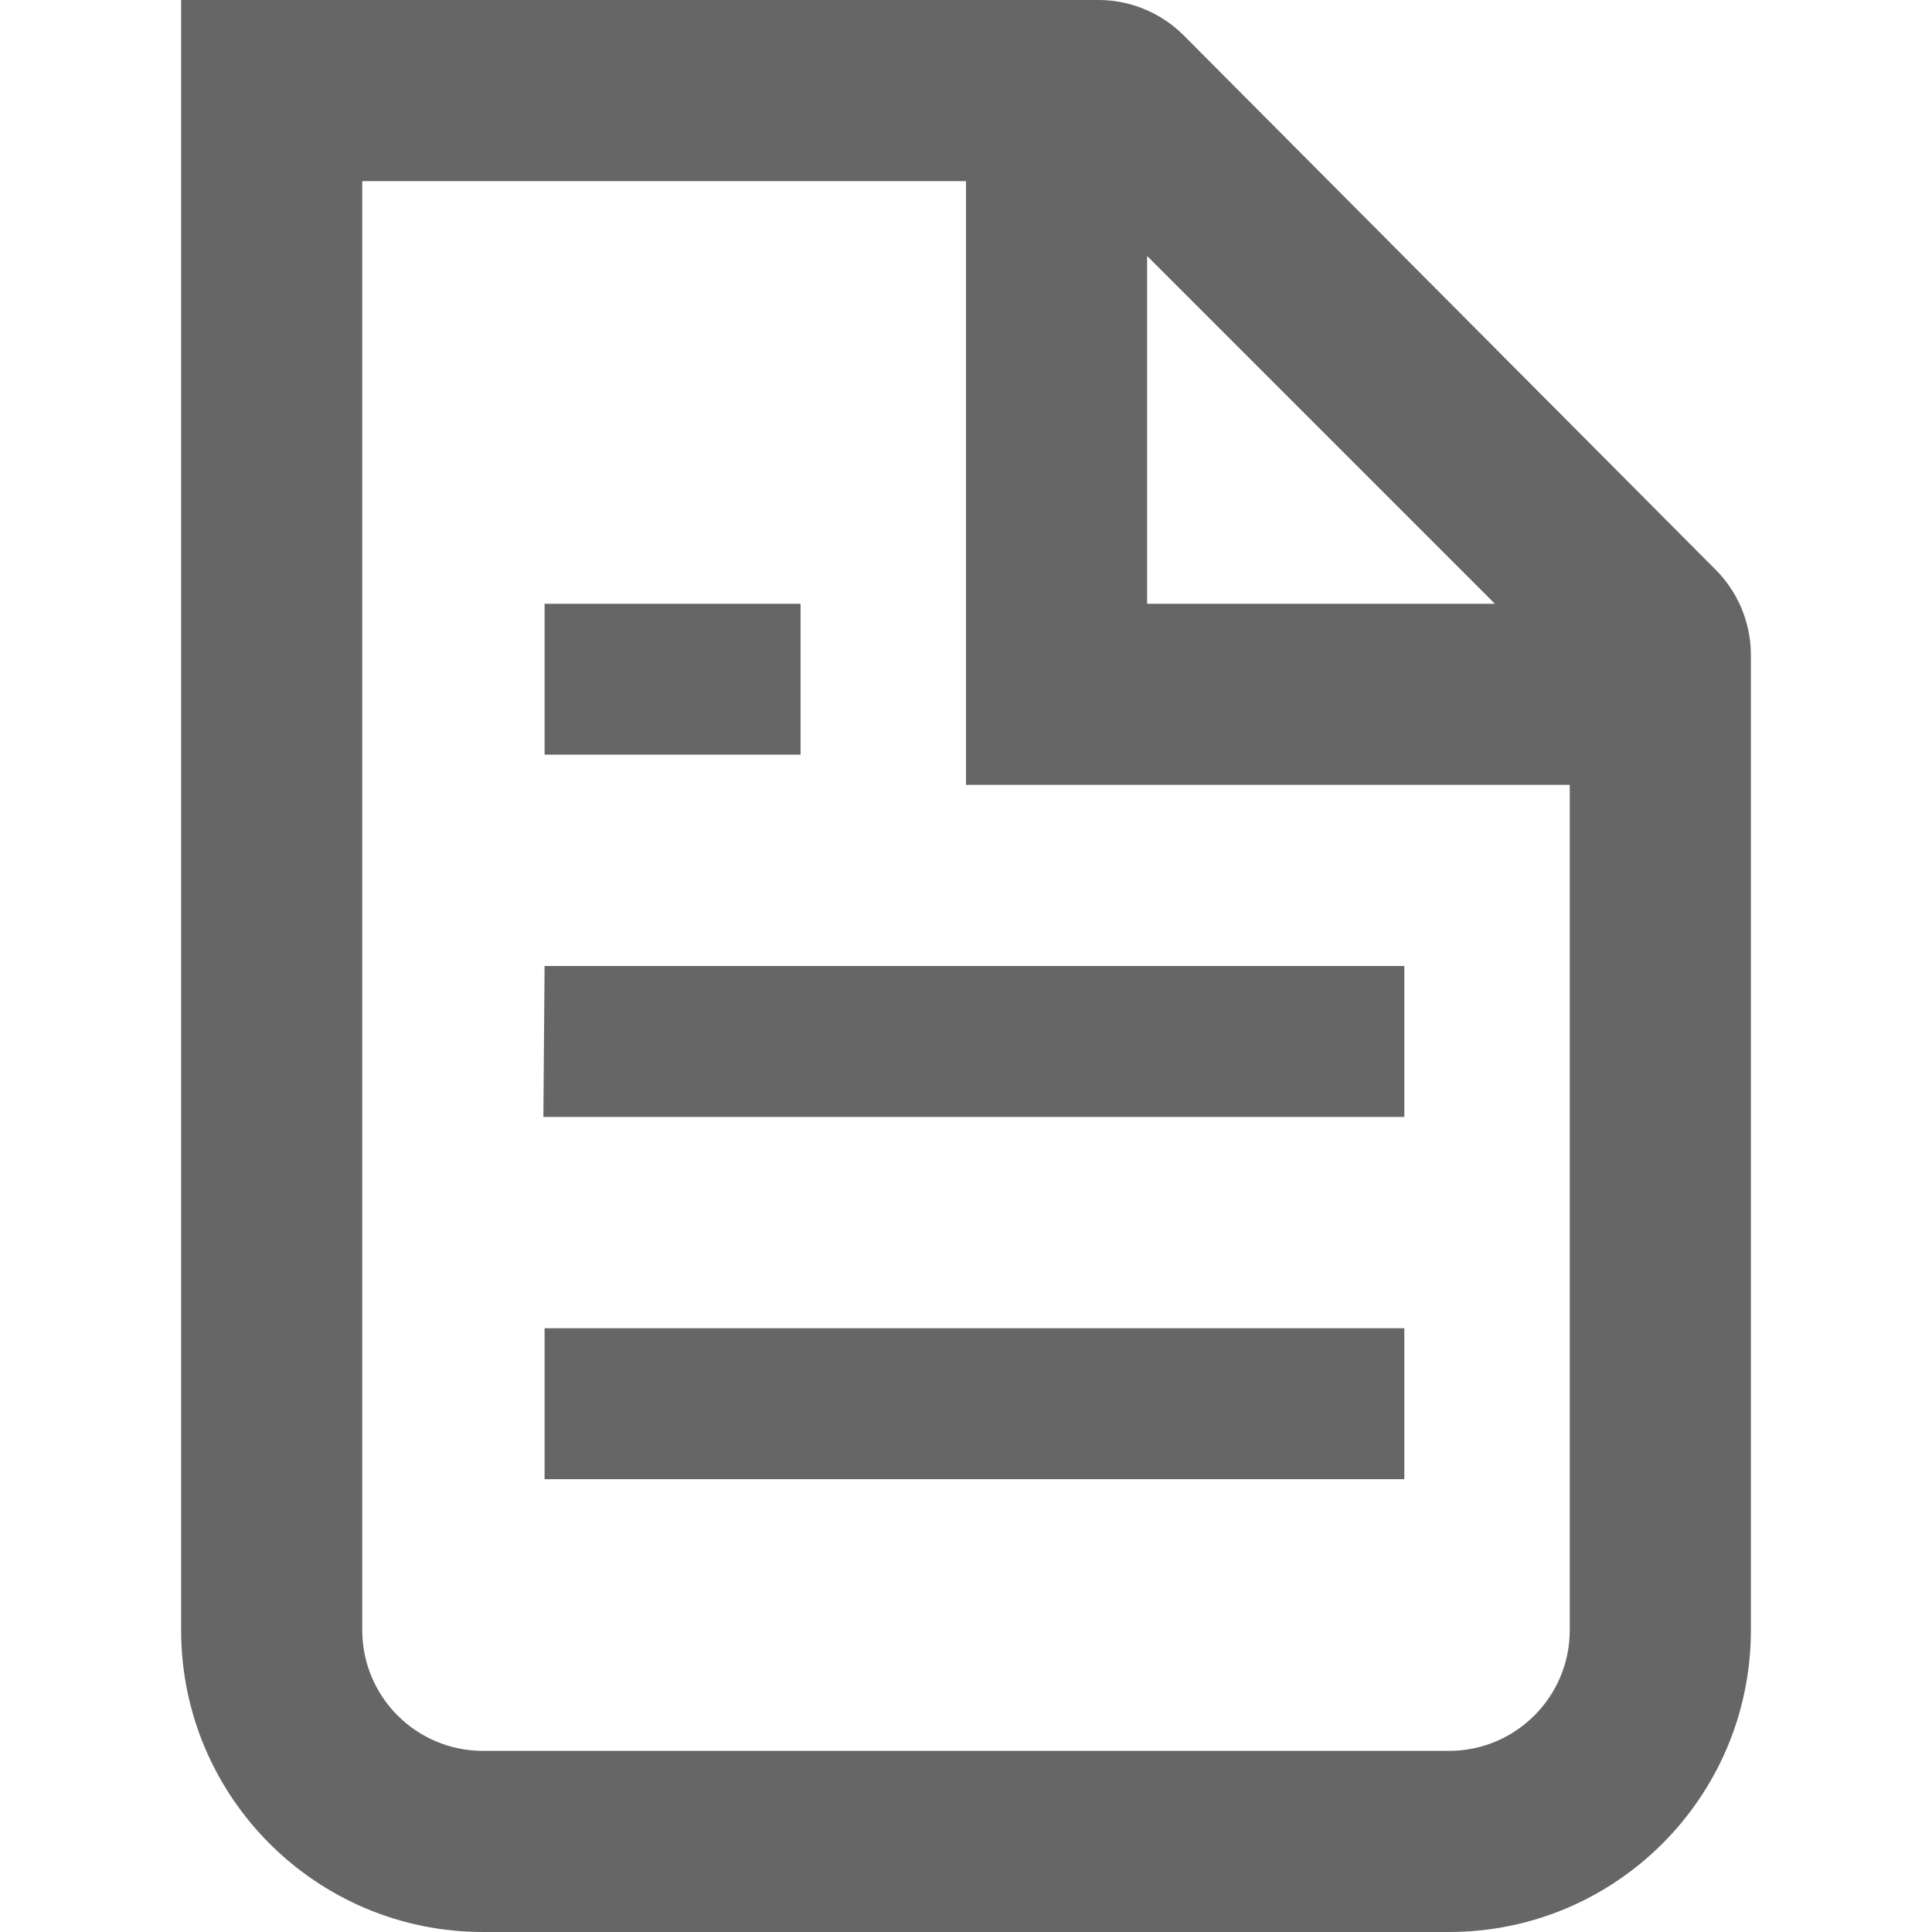
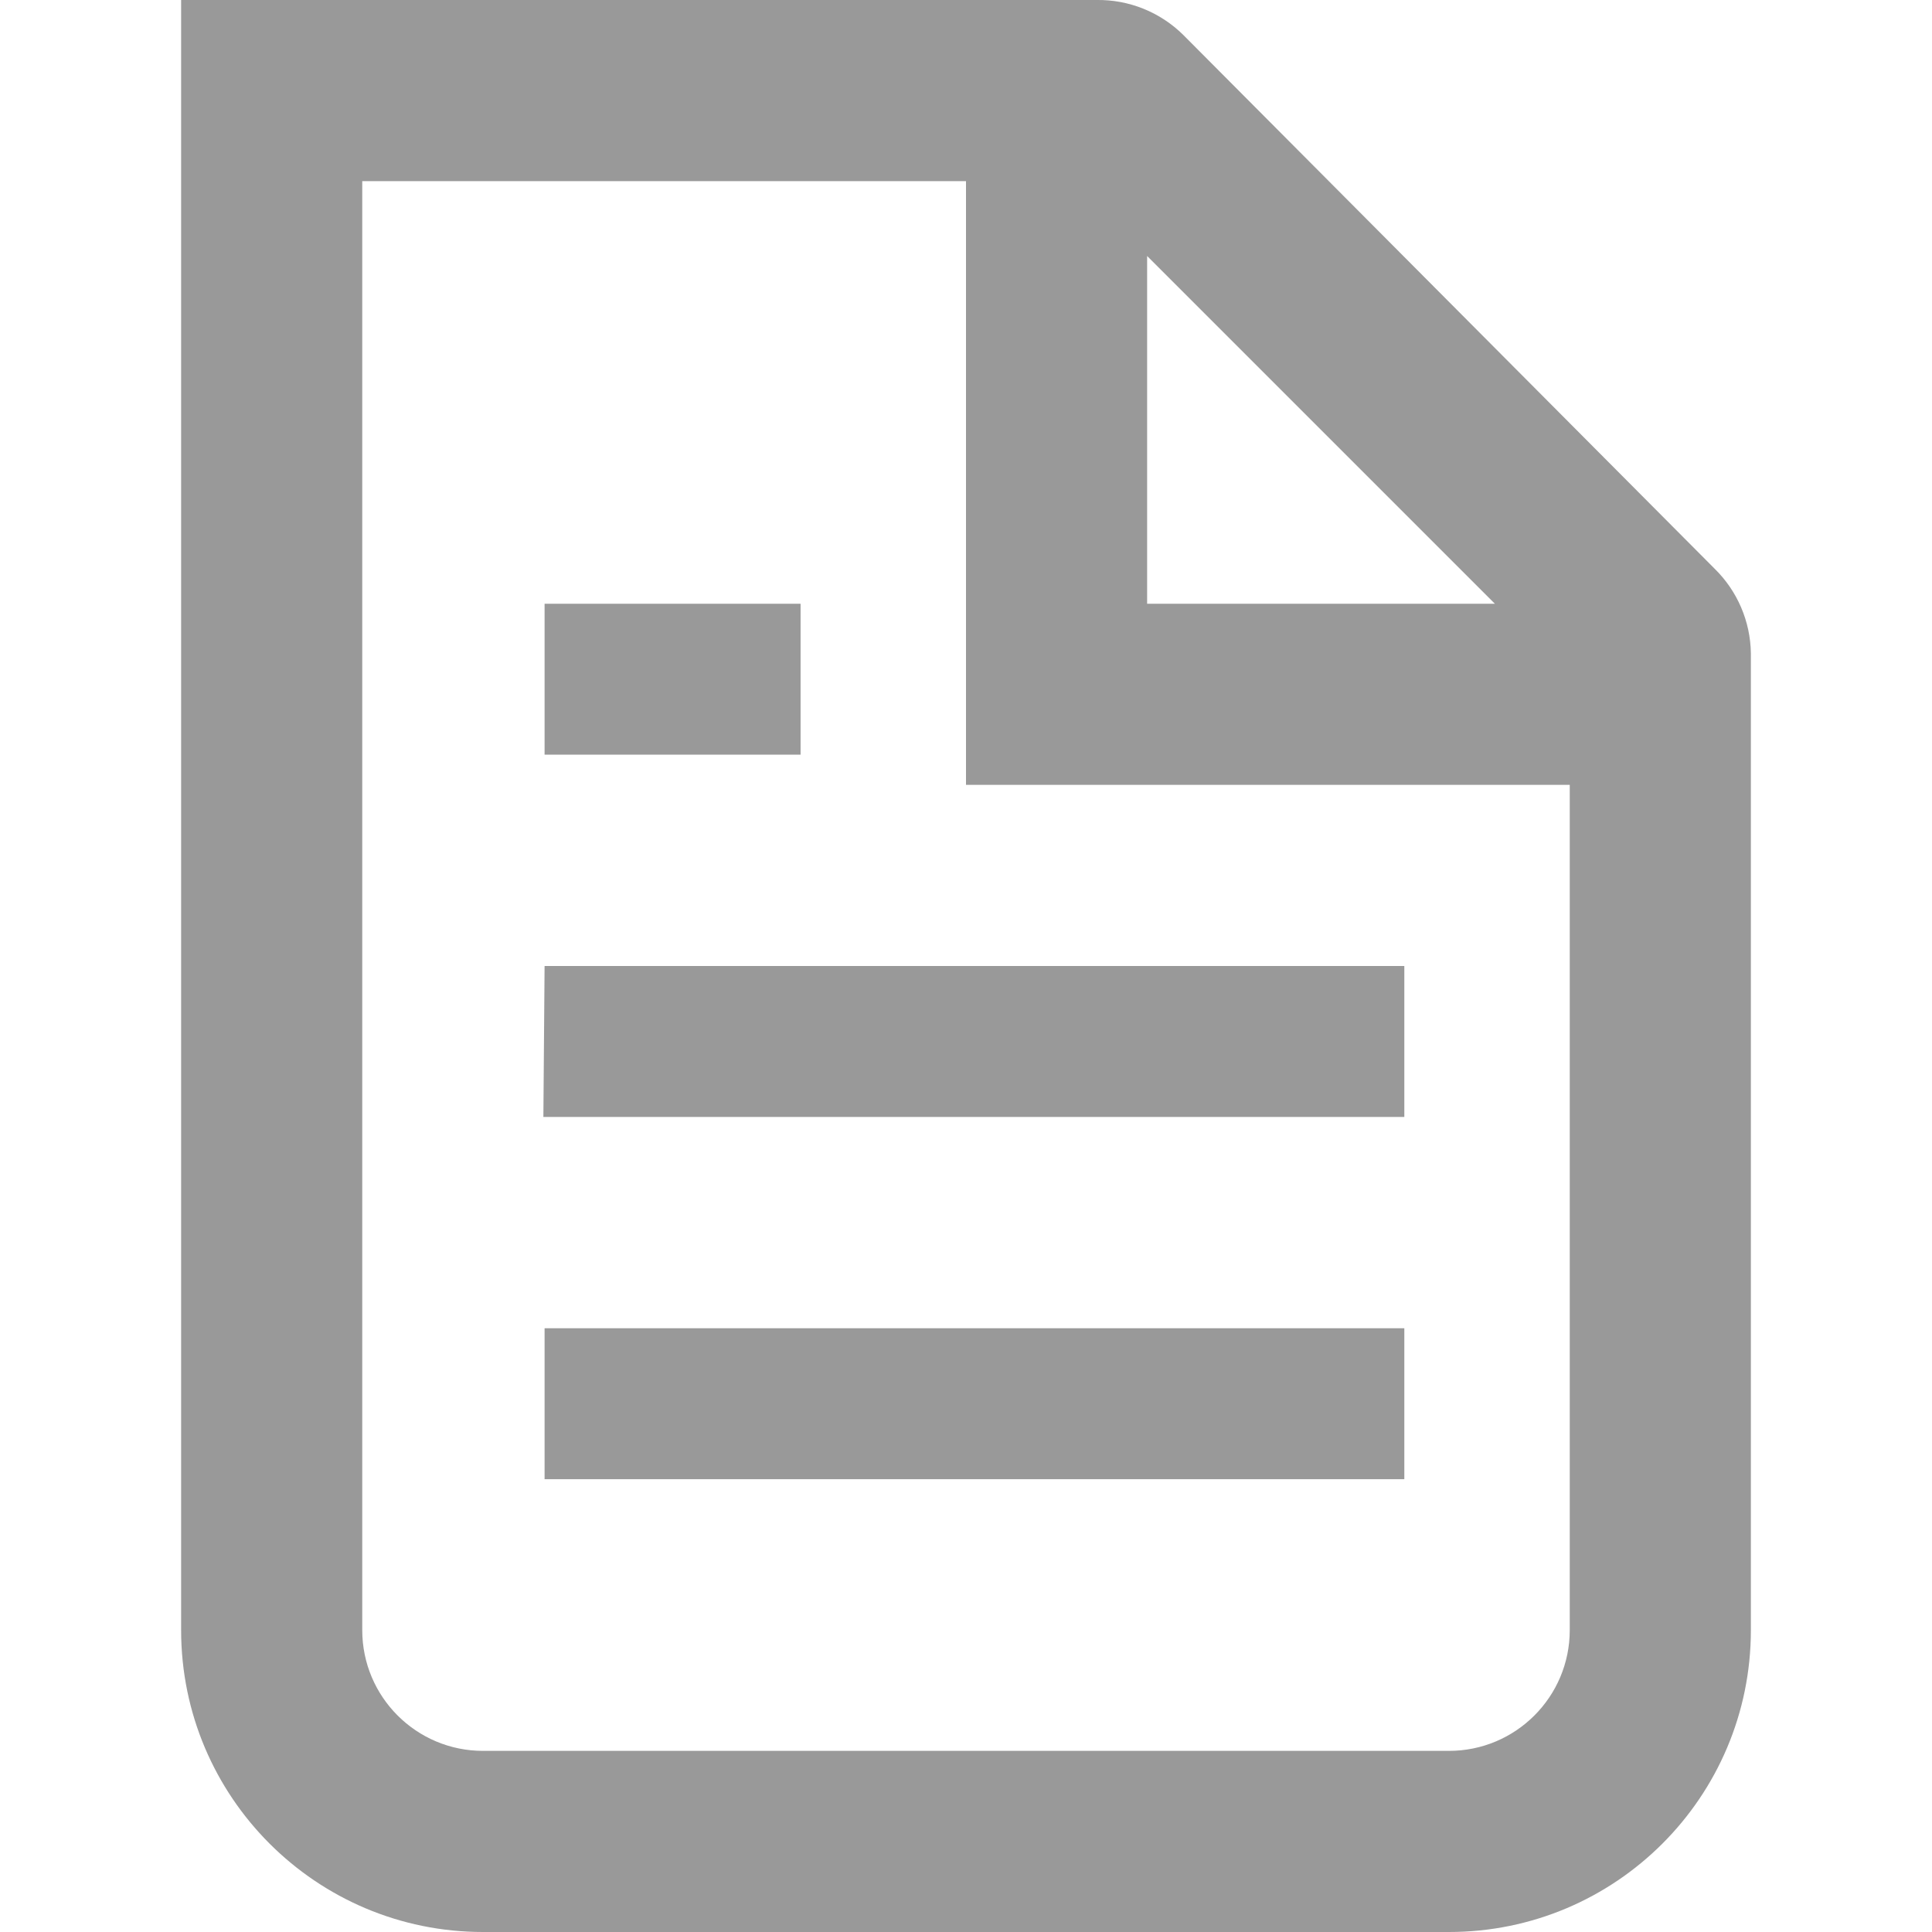
<svg xmlns="http://www.w3.org/2000/svg" fill="none" viewBox="0 0 16 16">
-   <path d="M14.5 13.5V5.41a1 1 0 0 0-.3-.7L9.8.29A1 1 0 0 0 9.08 0H1.5v13.5A2.5 2.5 0 0 0 4 16h8a2.5 2.5 0 0 0 2.5-2.5m-1.5 0v-7H8v-5H3v12a1 1 0 0 0 1 1h8a1 1 0 0 0 1-1M9.5 5V2.12L12.38 5zM5.13 5h-.62v1.25h2.12V5zm-.62 3h7.12v1.25H4.5zm.62 3h-.62v1.25h7.12V11z" clip-rule="evenodd" fill="#666" fill-rule="evenodd" />
+   <path d="M14.5 13.5V5.41a1 1 0 0 0-.3-.7L9.8.29A1 1 0 0 0 9.08 0H1.5v13.5A2.5 2.5 0 0 0 4 16h8a2.5 2.5 0 0 0 2.5-2.5m-1.5 0v-7H8v-5H3v12a1 1 0 0 0 1 1h8a1 1 0 0 0 1-1M9.5 5V2.12L12.38 5zM5.13 5h-.62v1.25h2.12V5zm-.62 3h7.12v1.25H4.5zm.62 3h-.62v1.25h7.12V11z" clip-rule="evenodd" fill="#999" fill-rule="evenodd" />
</svg>
